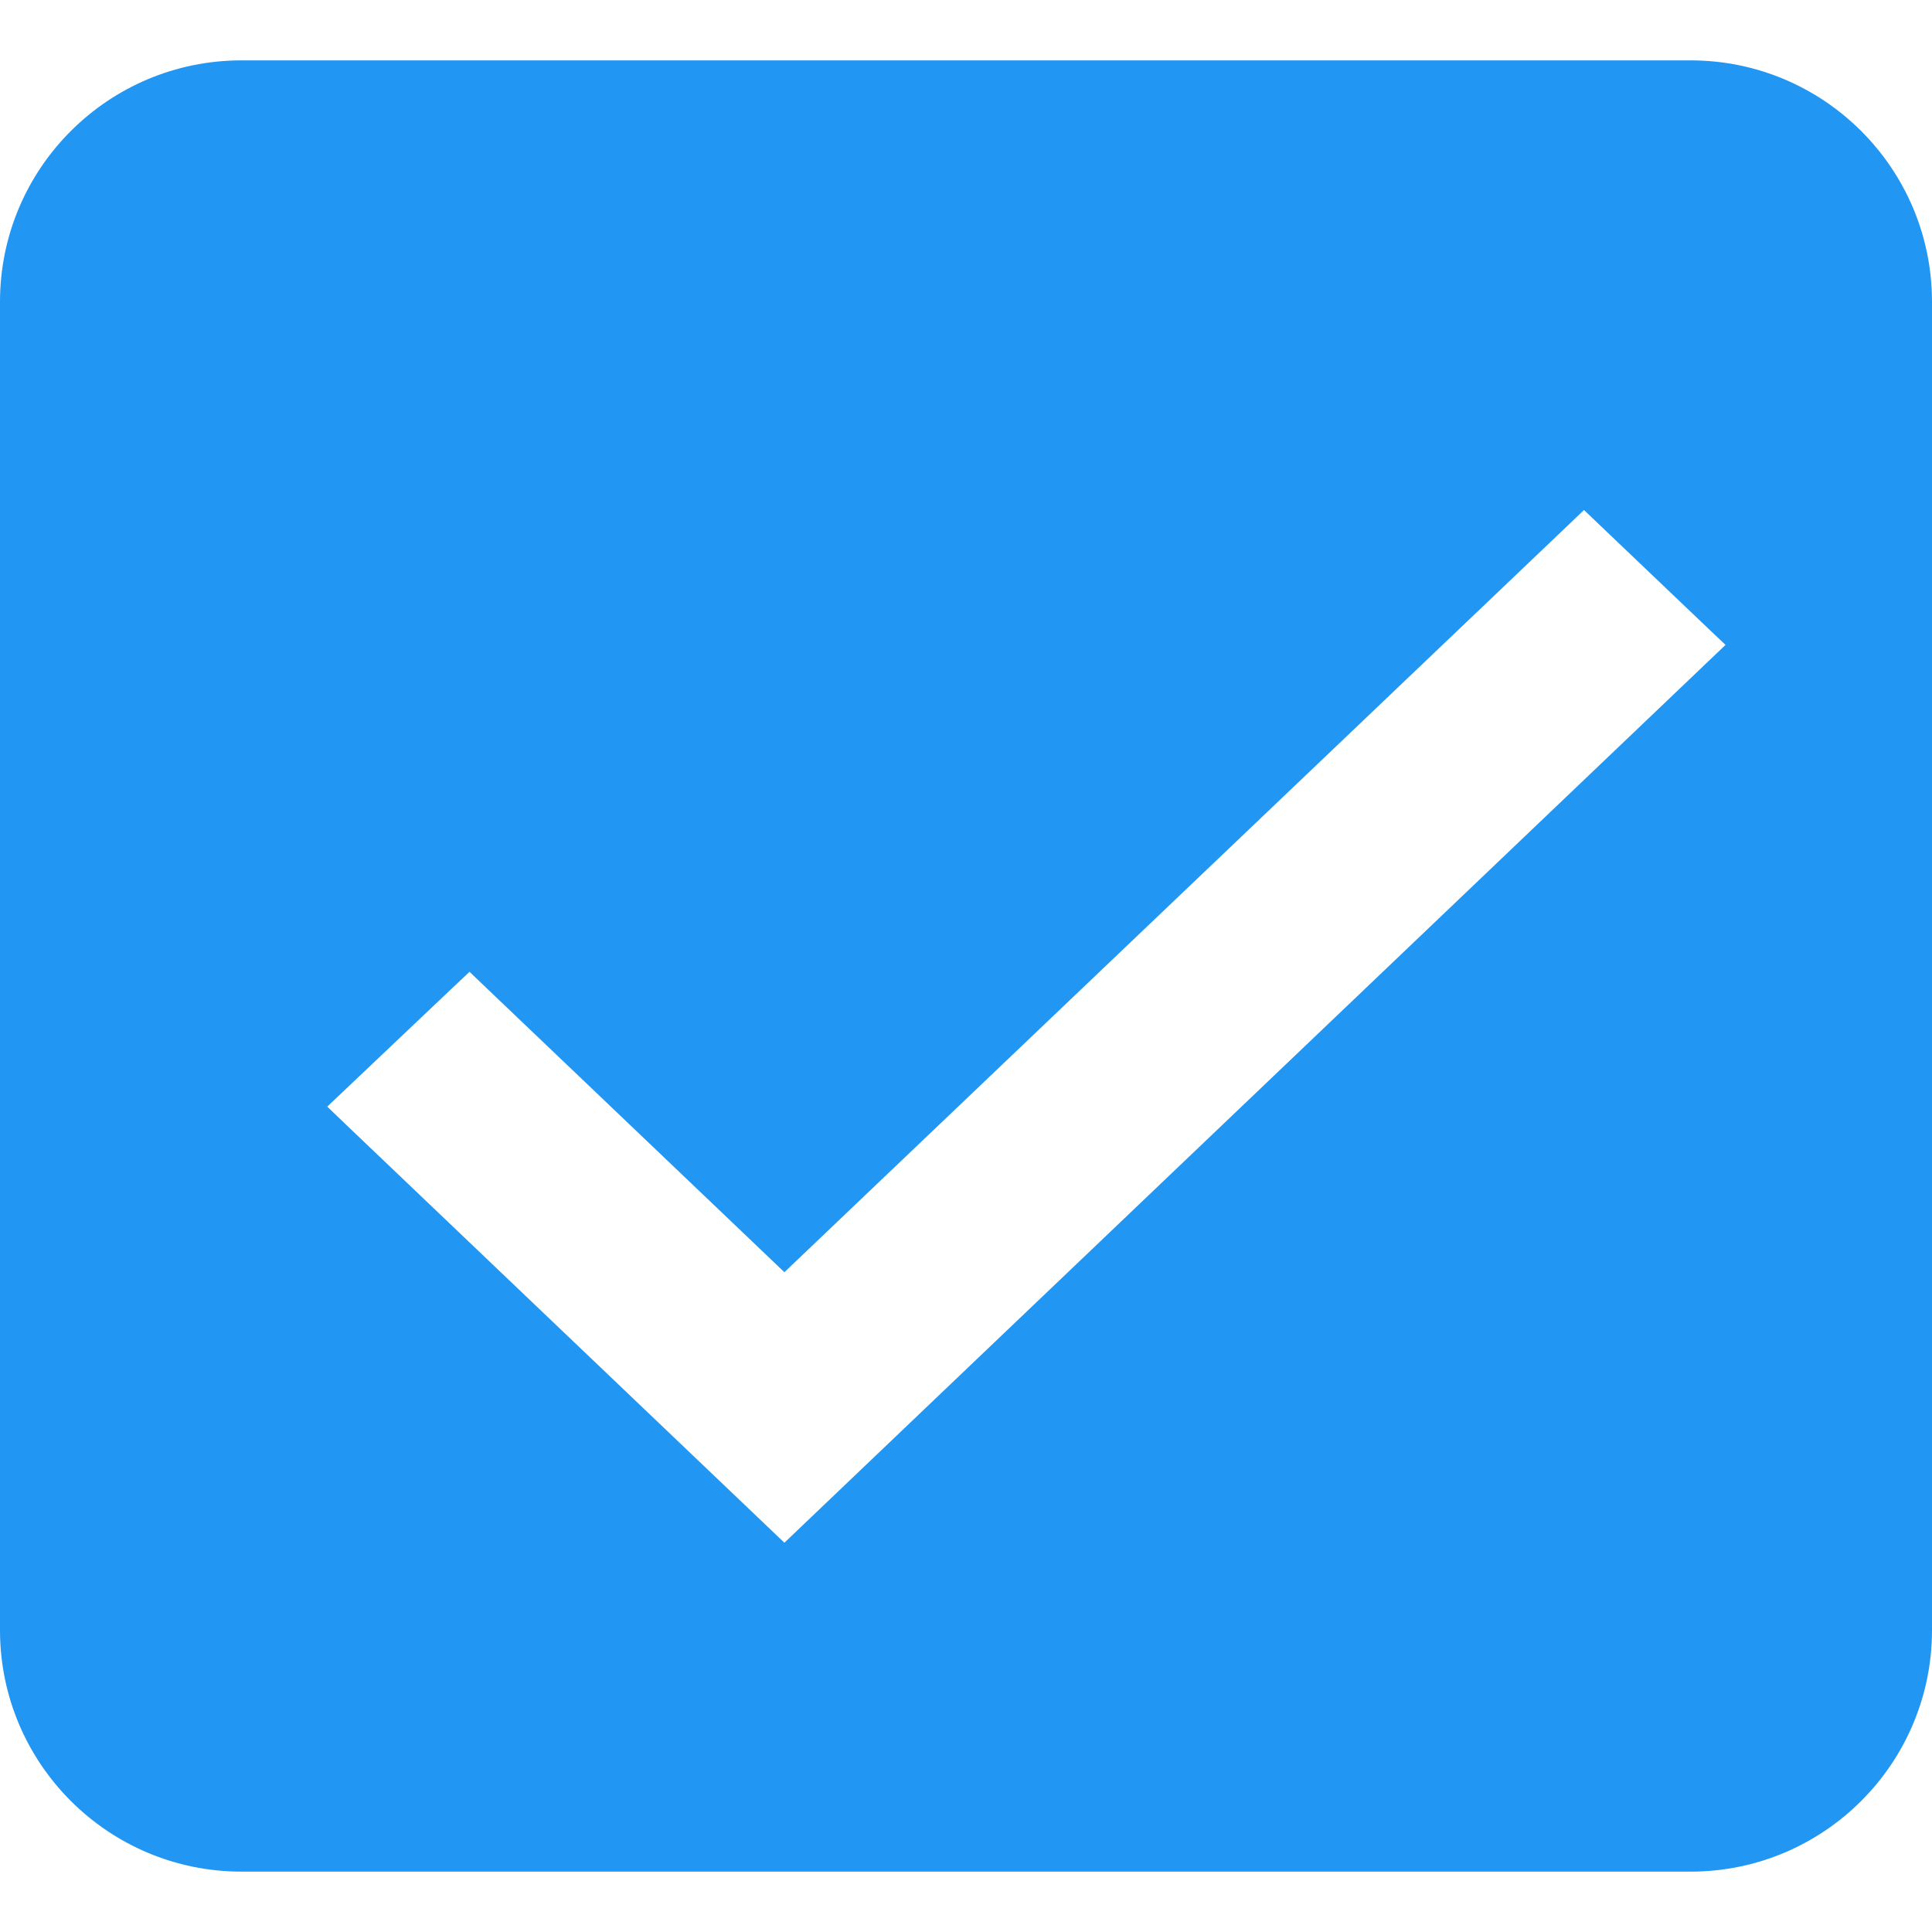
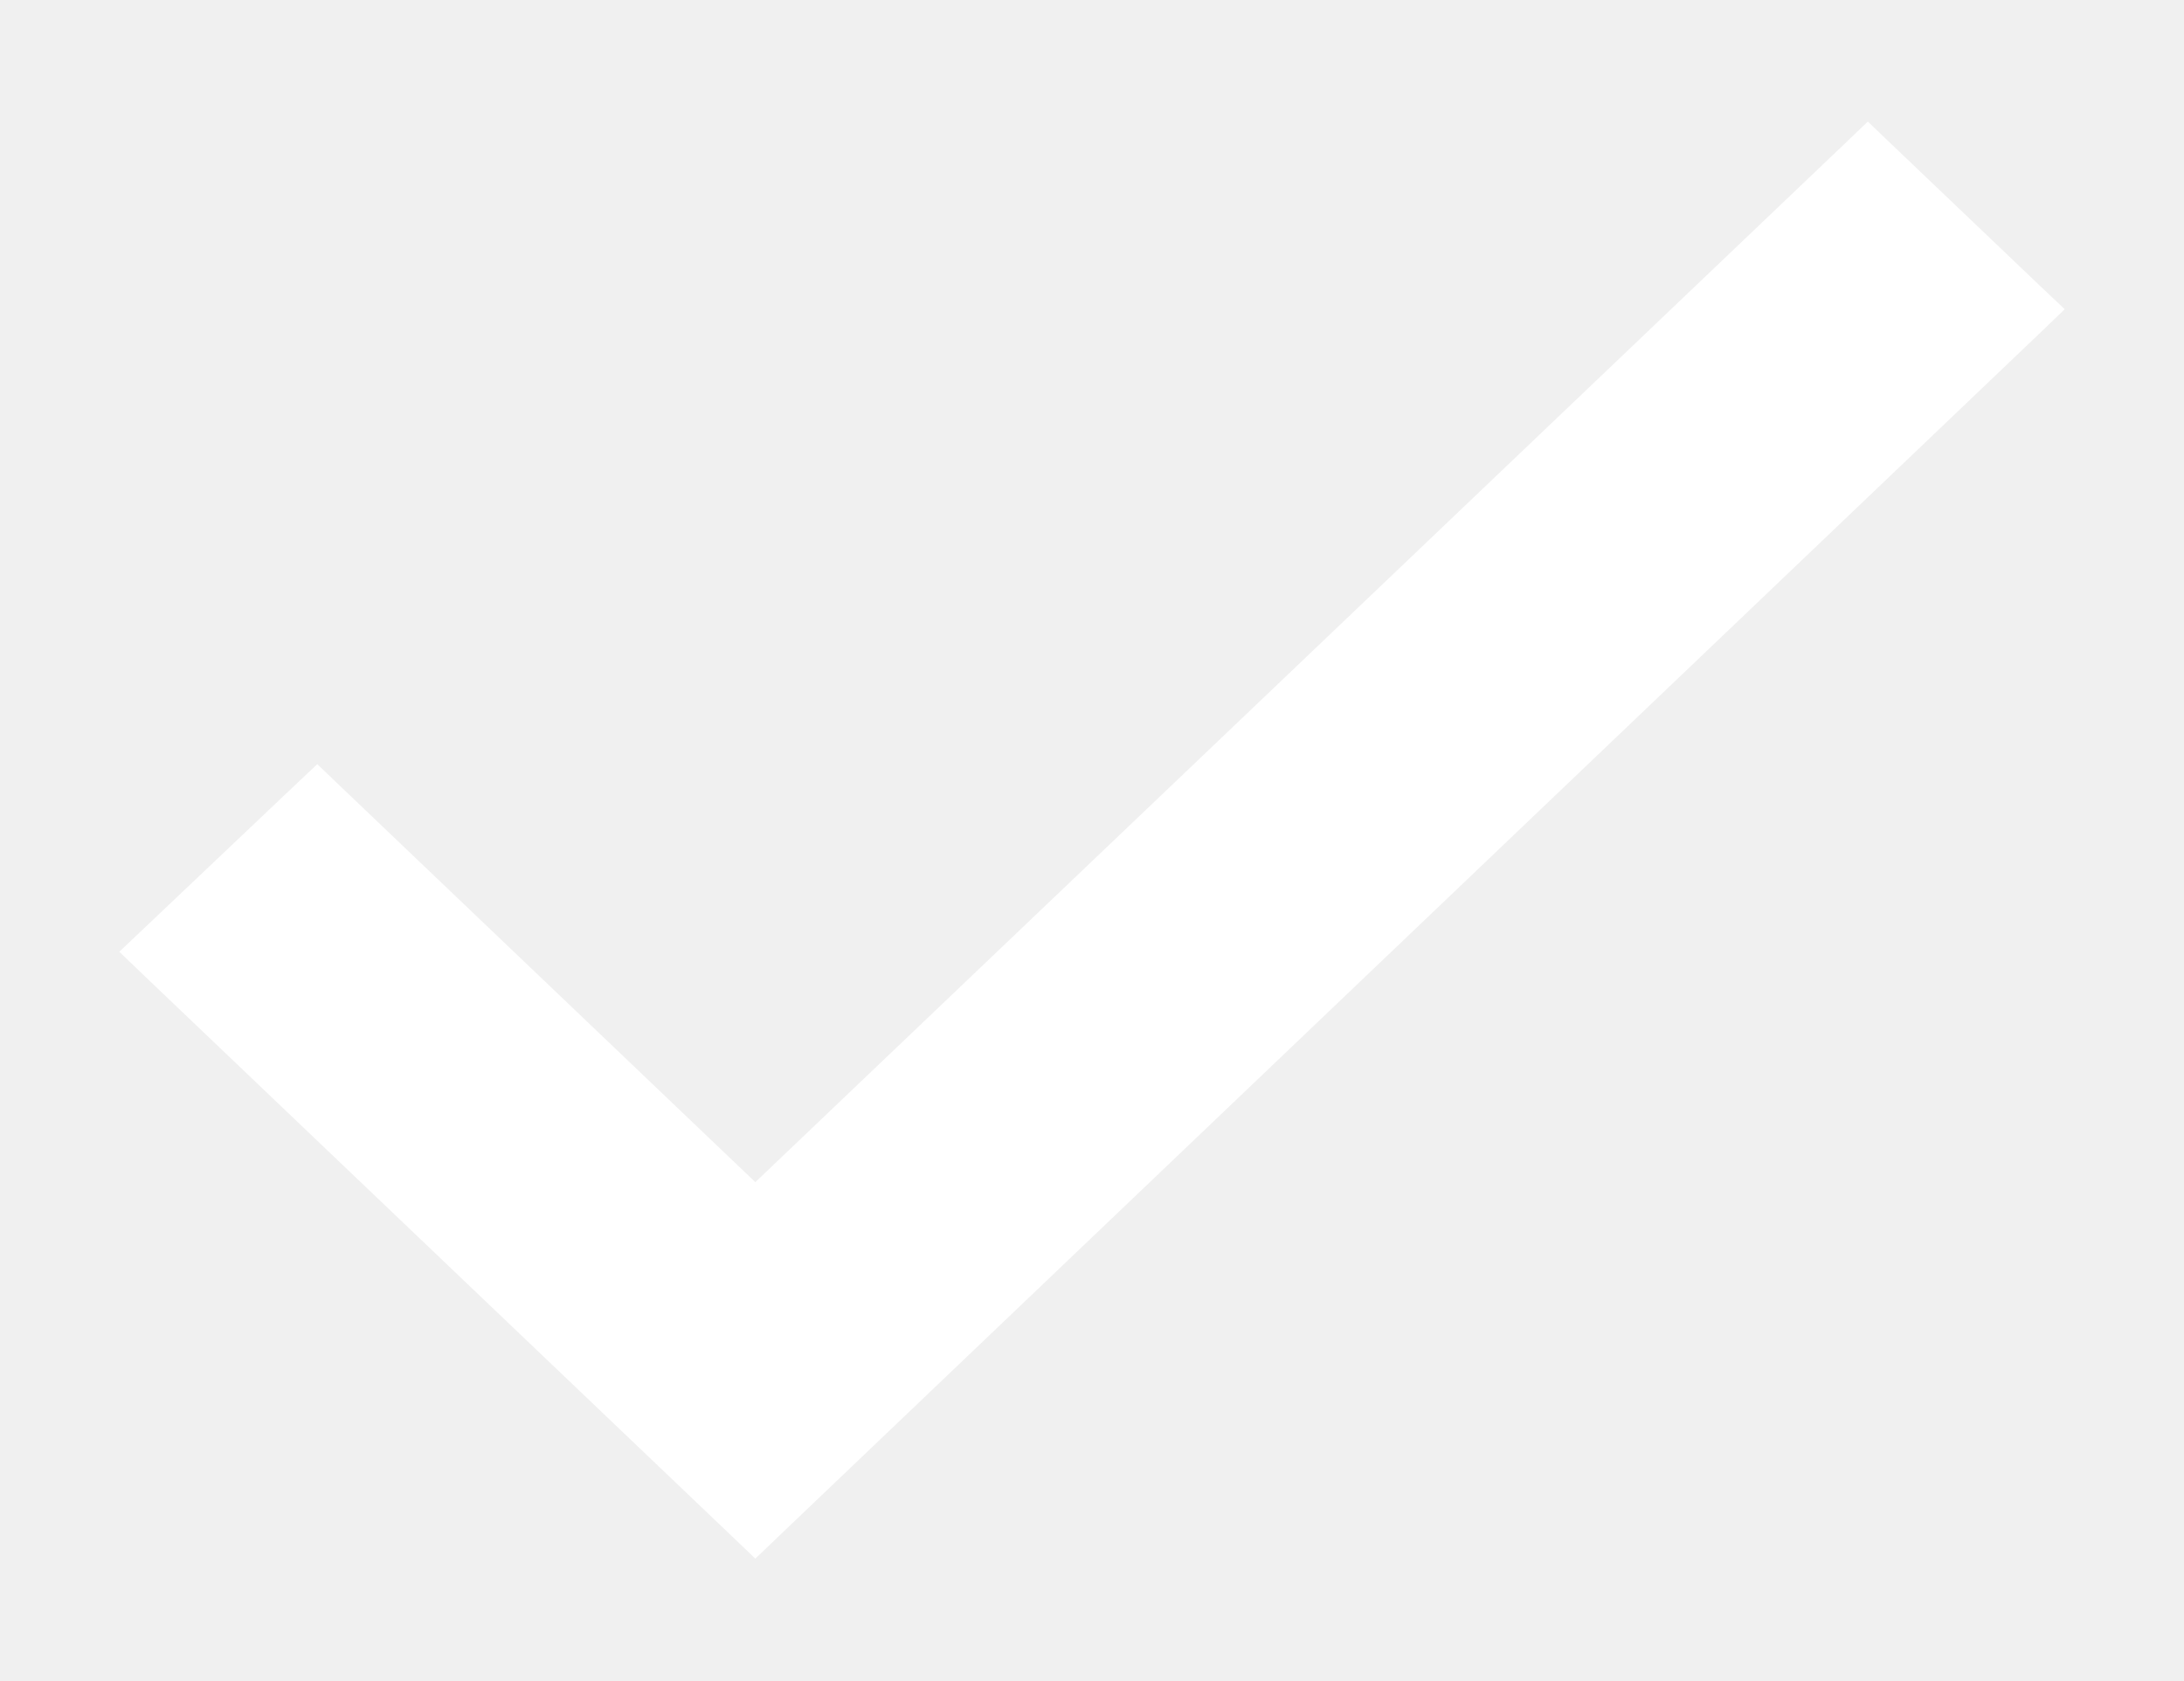
- <svg xmlns="http://www.w3.org/2000/svg" version="1.1" width="32" height="32" viewBox="0 0 32 32">
-   <rect fill="#fff" x="0" y="0" width="32" height="32" />
-   <path fill="#2196f3" d="M4 1h24c2.209 0 4 1.791 4 4v22c0 2.209-1.791 4-4 4h-24c-2.209 0-4-1.791-4-4v-22c0-2.209 1.791-4 4-4z" />
-   <path fill="#fff" stroke="#fff" stroke-linejoin="miter" stroke-linecap="butt" stroke-miterlimit="4" stroke-width="0.4" d="M7.914 16.504l-0.138-0.132-0.138 0.13-1.928 1.828 0.152 0.146 7.13 6.8 0.138-0.132 15.16-14.462-0.152-0.144-1.902-1.814-0.138 0.132-13.106 12.492-5.078-4.844z" />
+ <svg xmlns="http://www.w3.org/2000/svg" width="13" height="10" fill="none">
+   <path d="m1.957 4.752-.069-.066-.069.065-.888.842-.076.072.076.073 3.496 3.334.069.066.069-.066 7.504-7.158.076-.073-.076-.072-.882-.841-.069-.066-.069.066-6.553 6.246-2.539-2.422Z" fill="#fff" stroke="#fff" stroke-width=".2" />
</svg>
